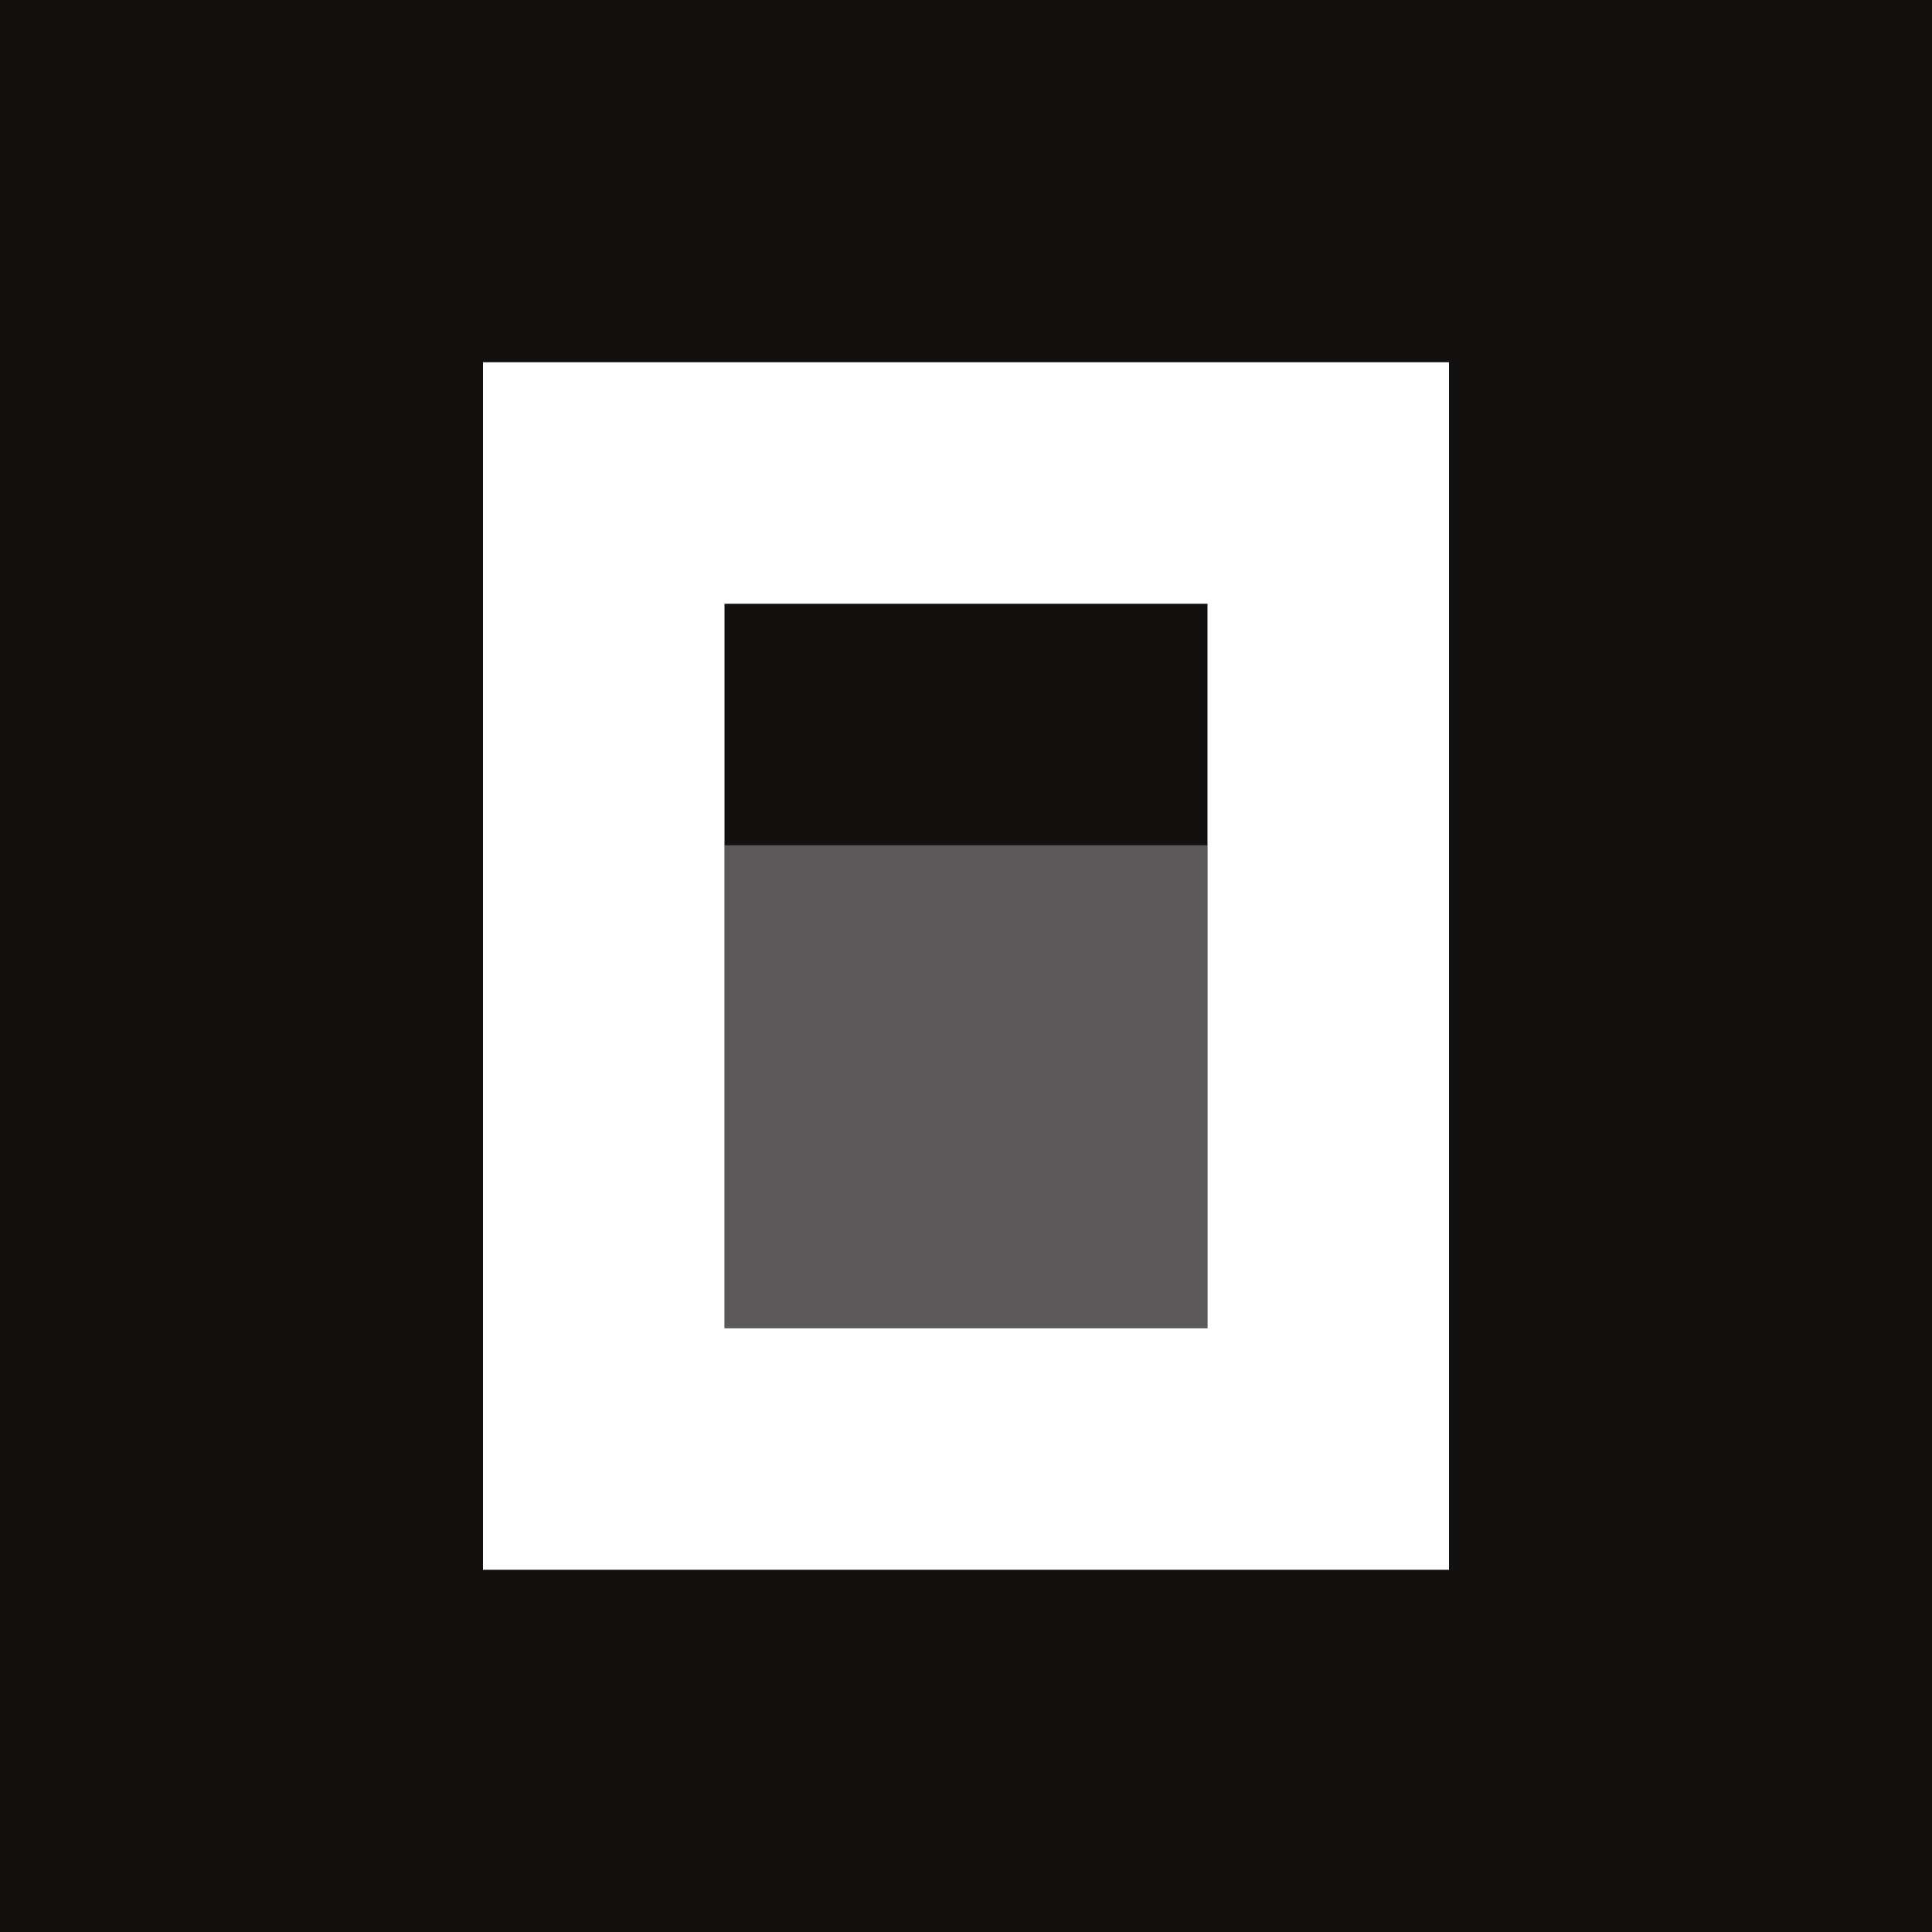
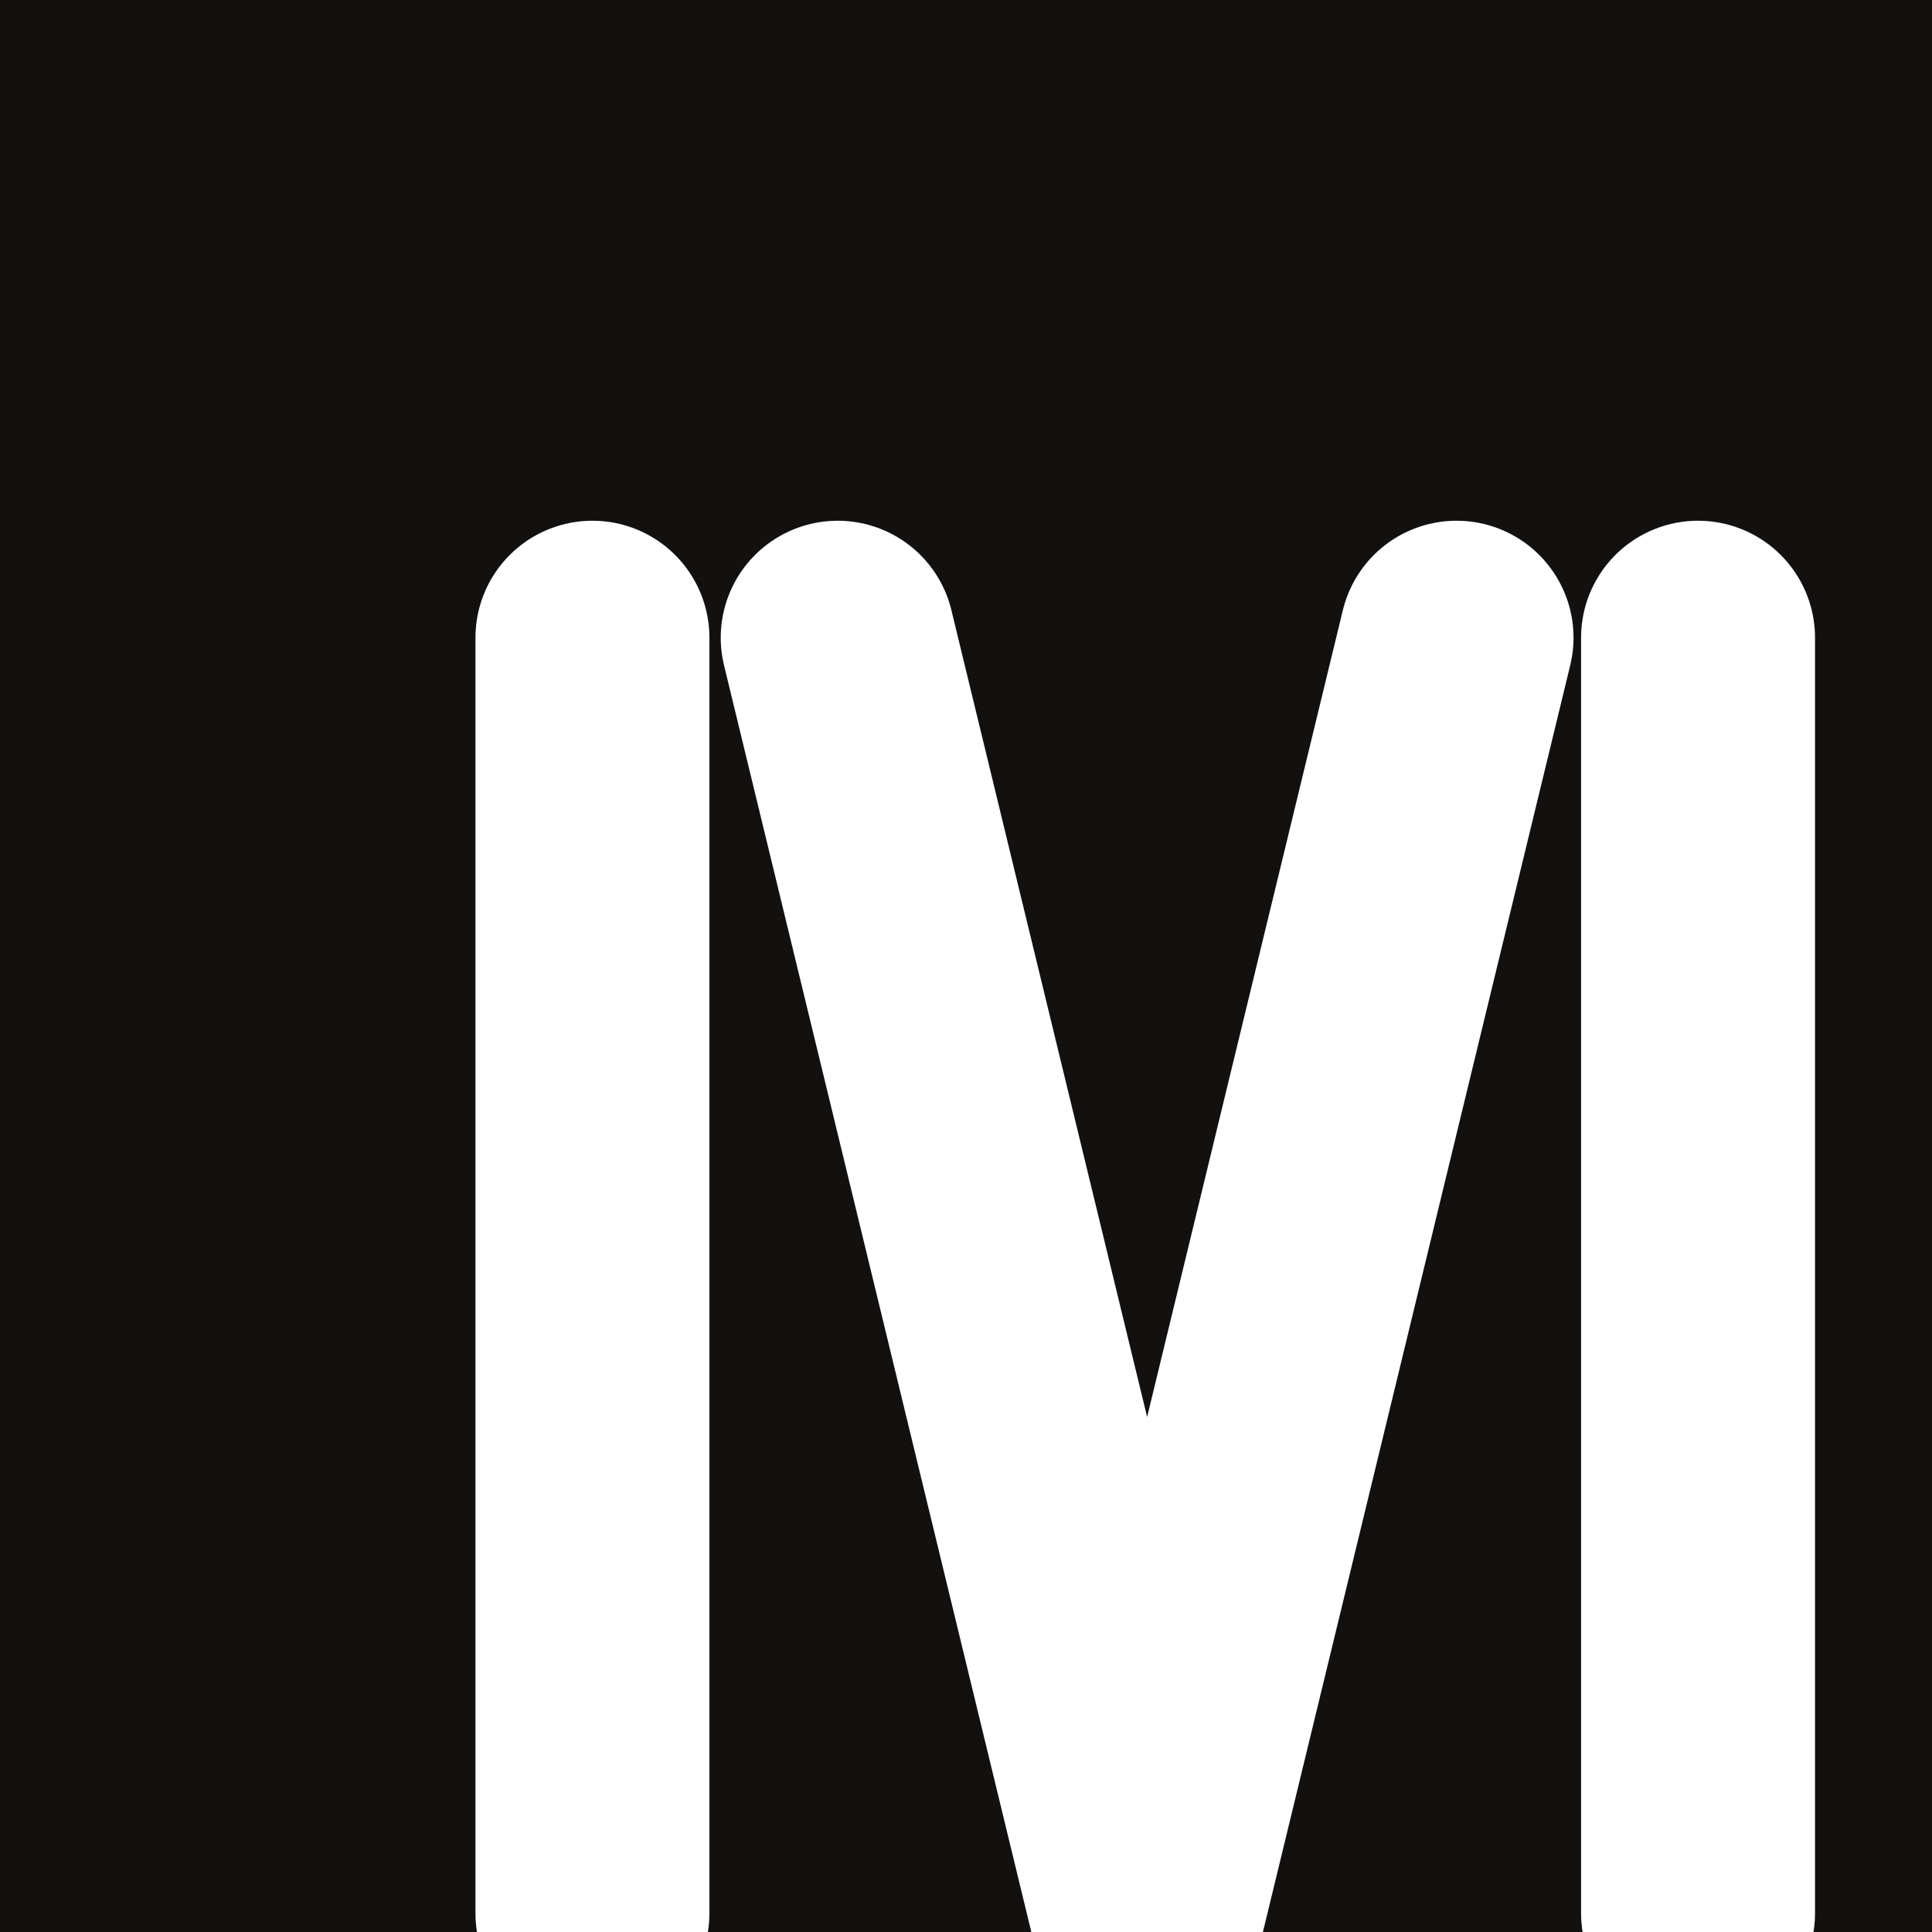
- <svg xmlns="http://www.w3.org/2000/svg" version="1.1" width="512" height="512">
-   <svg width="512" height="512" viewBox="0 0 512 512" fill="none">
-     <rect width="512" height="512" fill="#131010" />
-     <path d="M320 224V352H192V224H320Z" fill="#5A5858" />
-     <path fill-rule="evenodd" clip-rule="evenodd" d="M384 416H128V96H384V416ZM320 160H192V352H320V160Z" fill="white" />
-   </svg>
-   <style>@media (prefers-color-scheme: light) { :root { filter: none; } }
- @media (prefers-color-scheme: dark) { :root { filter: none; } }
- </style>
+ <svg xmlns="http://www.w3.org/2000/svg" width="512" height="512" viewBox="0 0 512 512" fill="none">
+   <rect width="512" height="512" fill="#131010" />
+   <g stroke="#FFFFFF" stroke-width="62" stroke-linecap="round" stroke-linejoin="round">
+     <path d="M157 169V507" />
+     <path d="M450 169V507" />
+     <path d="M222 169L304 507L386 169" />
+   </g>
</svg>
